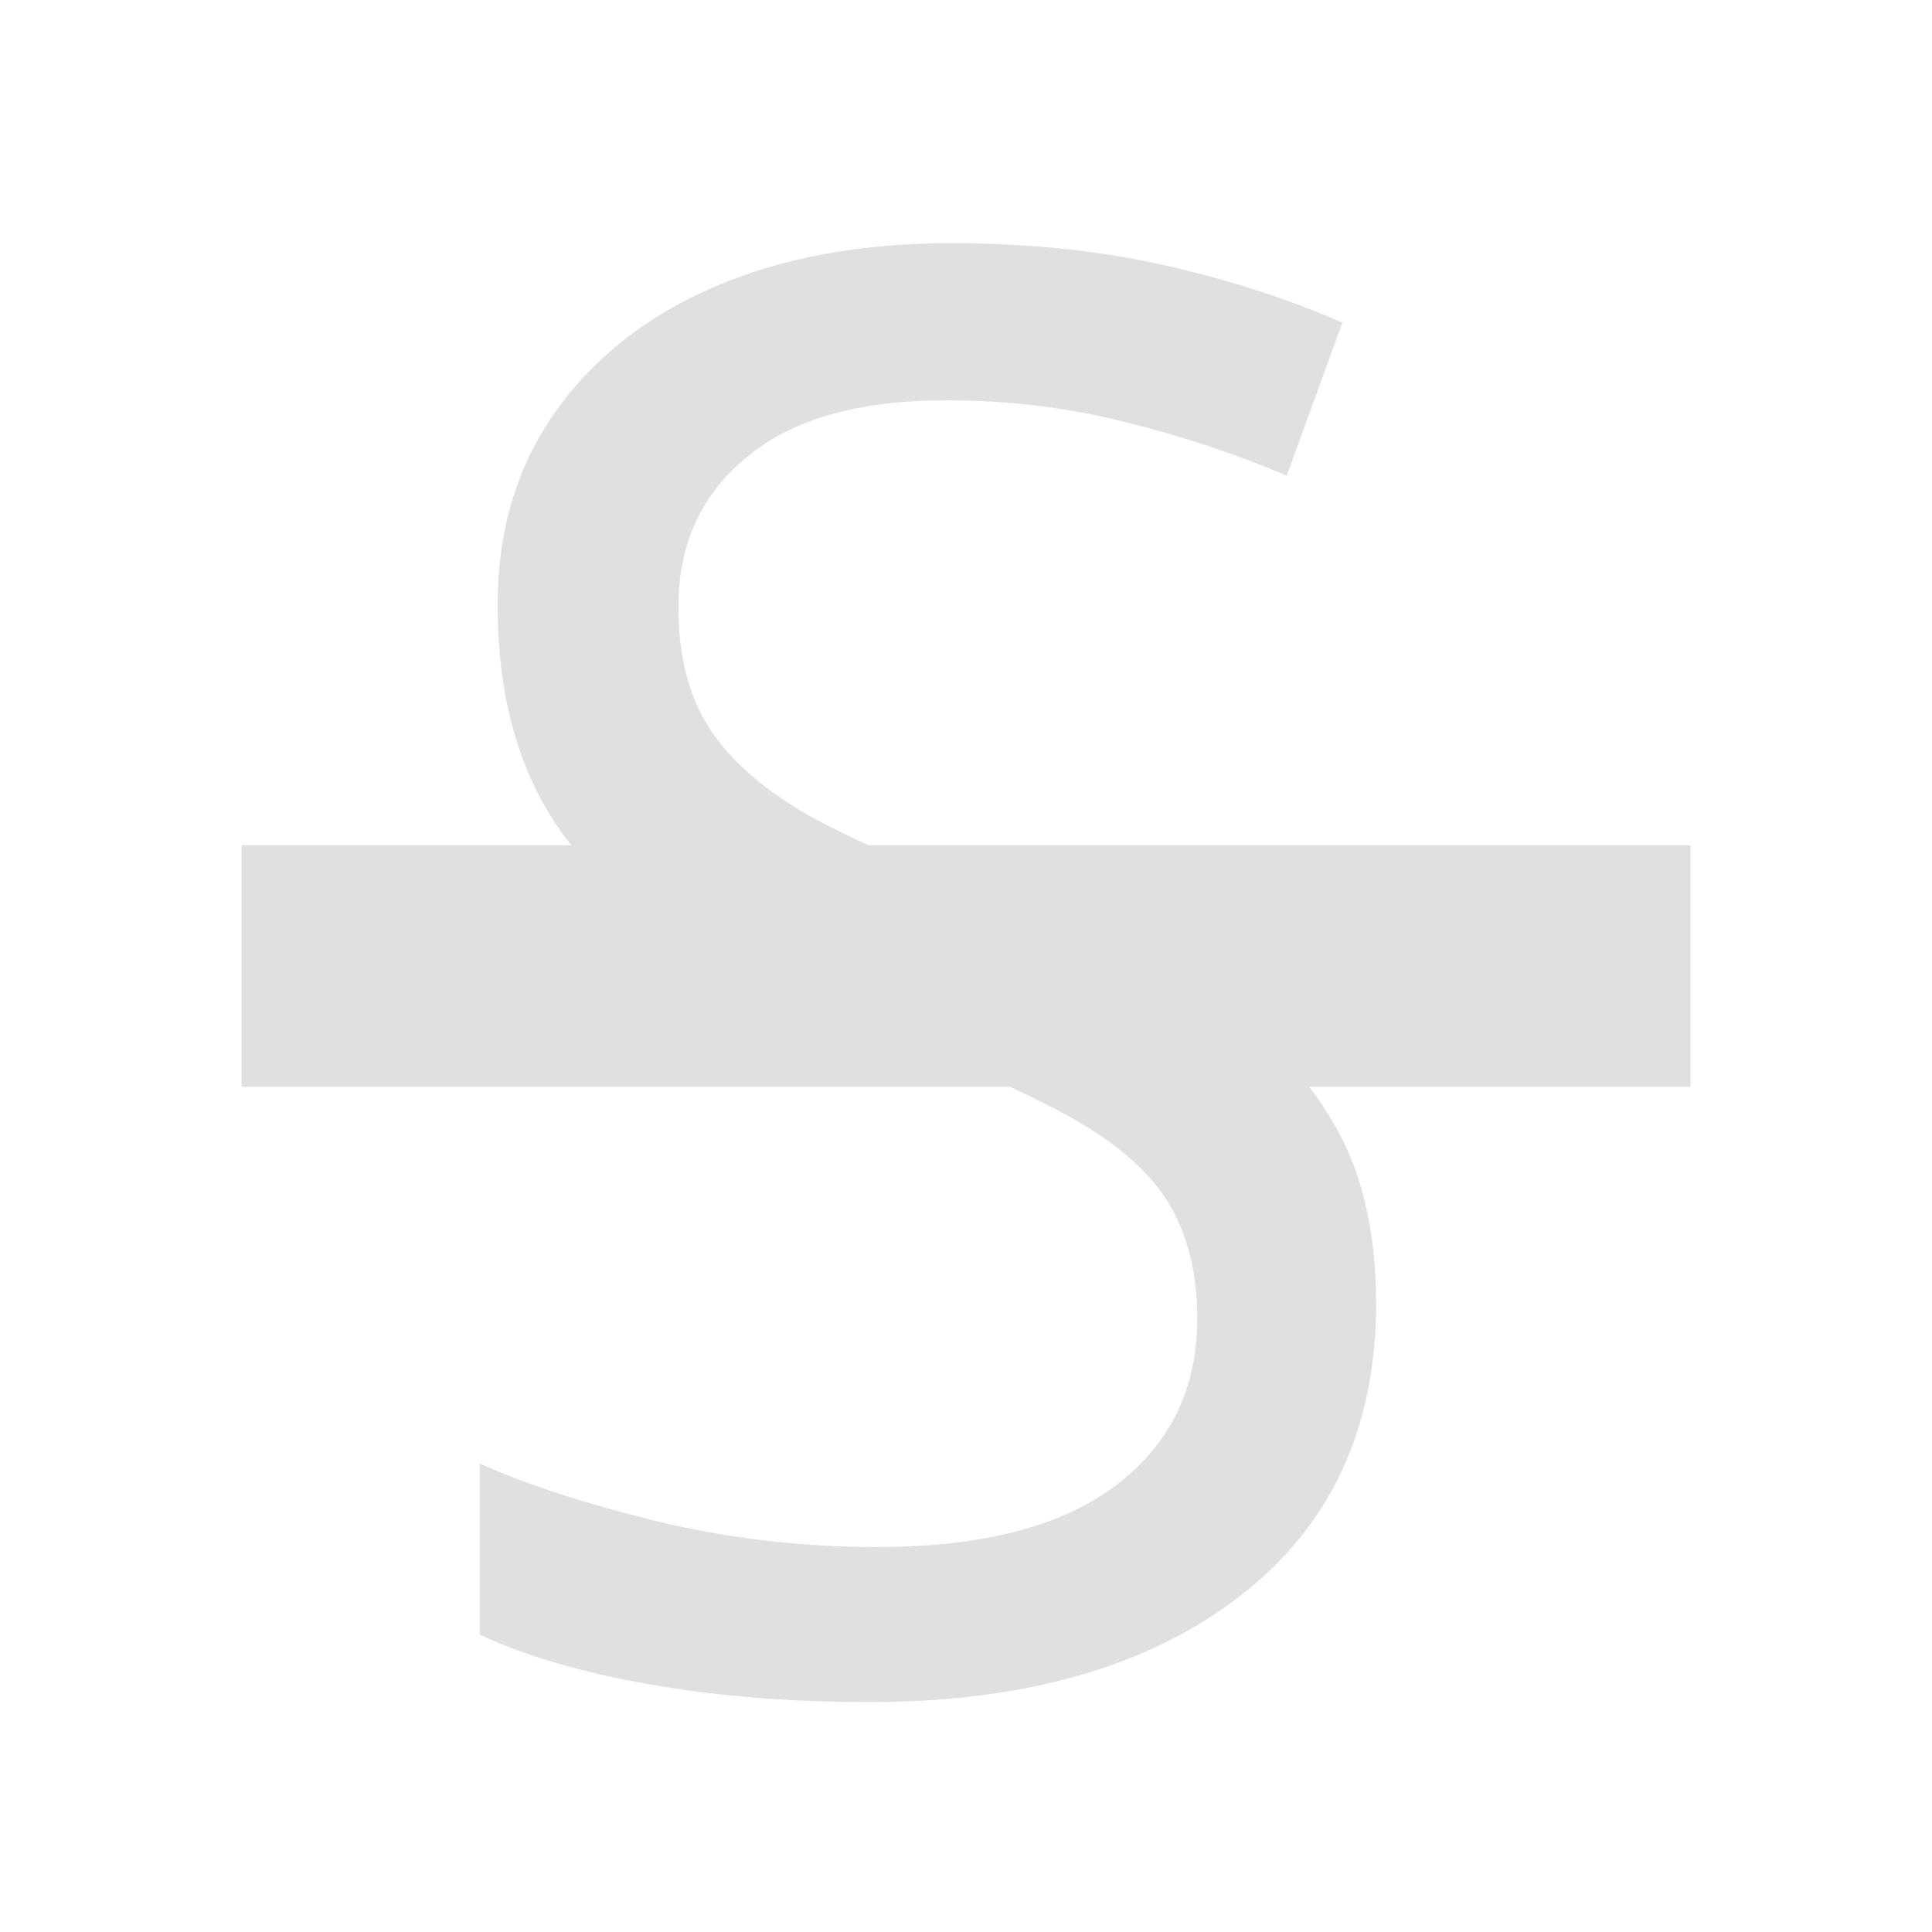
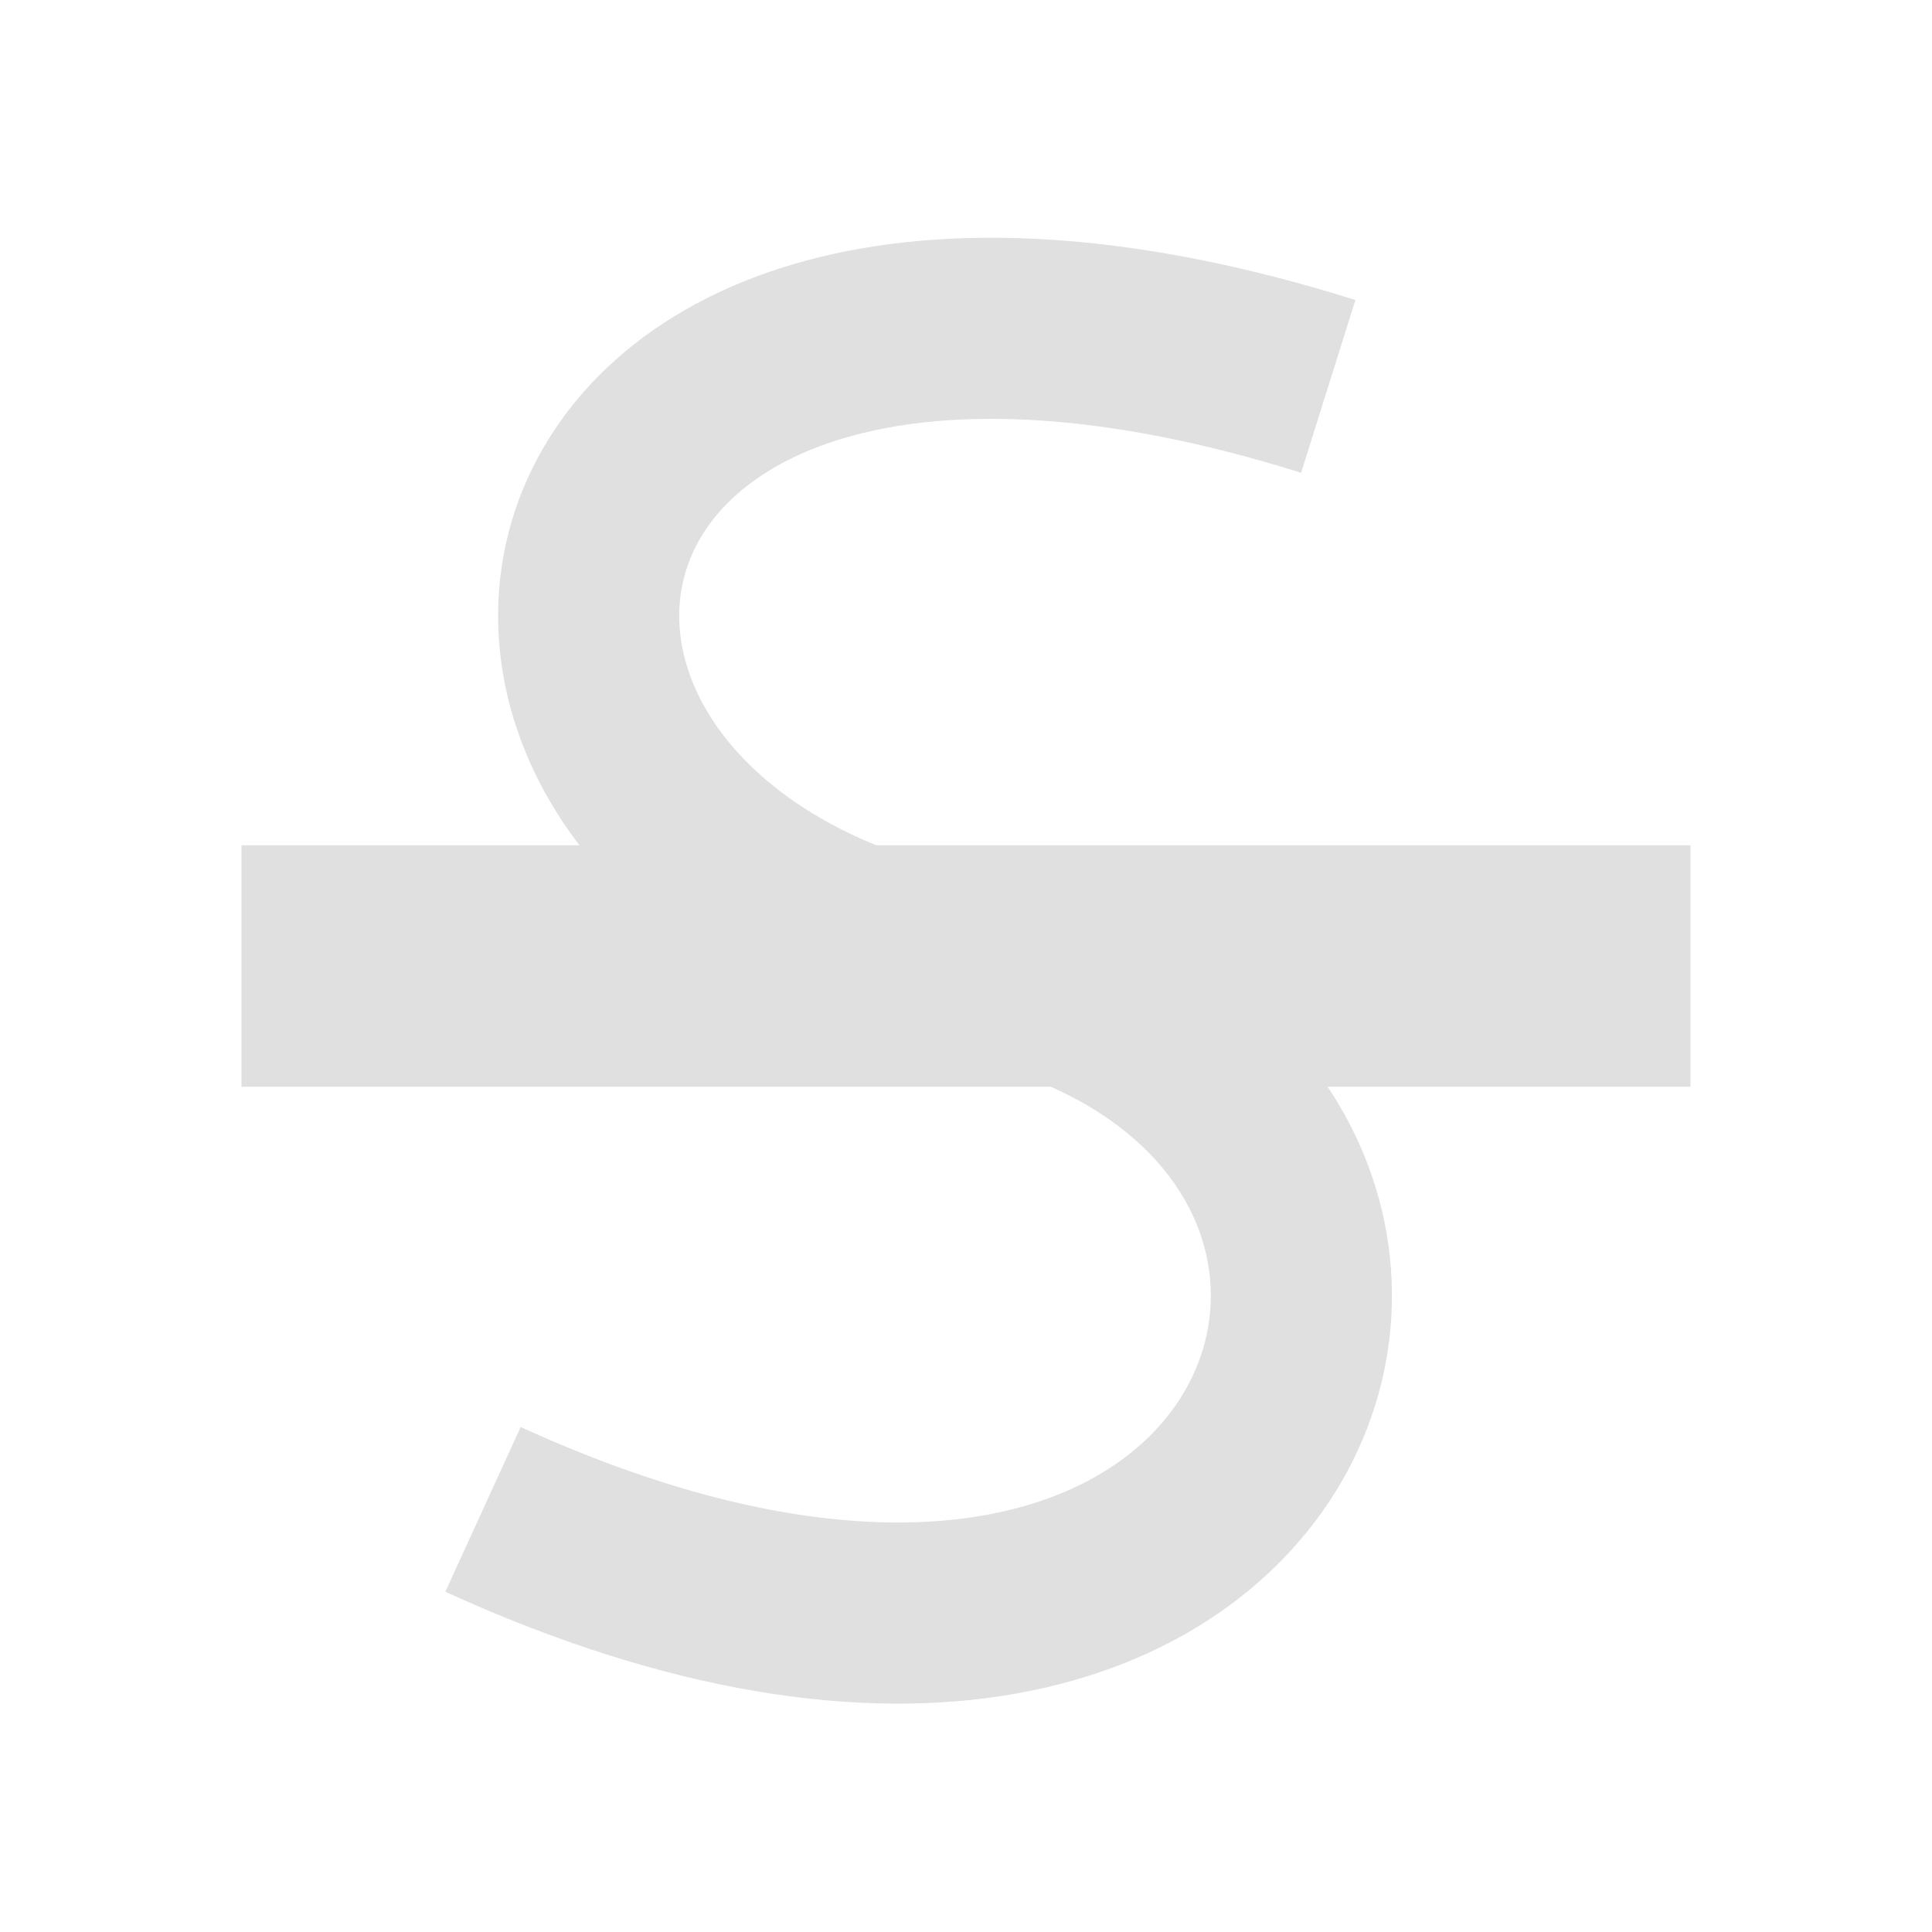
<svg xmlns="http://www.w3.org/2000/svg" width="16" height="16" viewBox="0 0 16 16" version="1.1" id="icon_svg">
  <defs id="base_definitions" />
  <g id="base_layer">
-     <path d="m 11.397,10.788 q 0,1.564 -1.136,2.436 -1.136,0.872 -3.062,0.872 -0.988,0 -1.827,-0.148 Q 4.533,13.8 3.973,13.537 v -1.416 q 0.593,0.263 1.465,0.477 0.889,0.214 1.827,0.214 1.3,0 1.975,-0.51 0.675,-0.51 0.675,-1.383 0,-0.576 -0.247,-0.971 Q 9.422,9.553 8.813,9.224 8.204,8.895 7.15,8.5 5.636,7.957 4.878,7.167 4.121,6.376 4.121,5.01 q 0,-0.922 0.477,-1.597 0.477,-0.675 1.317,-1.037 0.84,-0.362 1.959,-0.362 0.955,0 1.761,0.181 0.807,0.181 1.482,0.477 l -0.461,1.268 Q 10.047,3.677 9.323,3.496 8.599,3.315 7.841,3.315 q -1.103,0 -1.663,0.477 -0.56,0.461 -0.56,1.235 0,0.593 0.247,0.988 0.247,0.395 0.807,0.724 0.56,0.313 1.514,0.658 1.037,0.379 1.745,0.823 0.724,0.428 1.086,1.037 0.379,0.609 0.379,1.531 z" id="s" fill="#e0e0e0" />
+     <path d="M 11,3.2 C 4,1 3,7 8,8 c 5,1 3,7.7 -4,4.5" id="s" fill="none" stroke="#e0e0e0" stroke-width="1.5" />
    <path d="M 2,8 H 14" id="line" stroke="#e0e0e0" stroke-width="2" />
  </g>
</svg>
